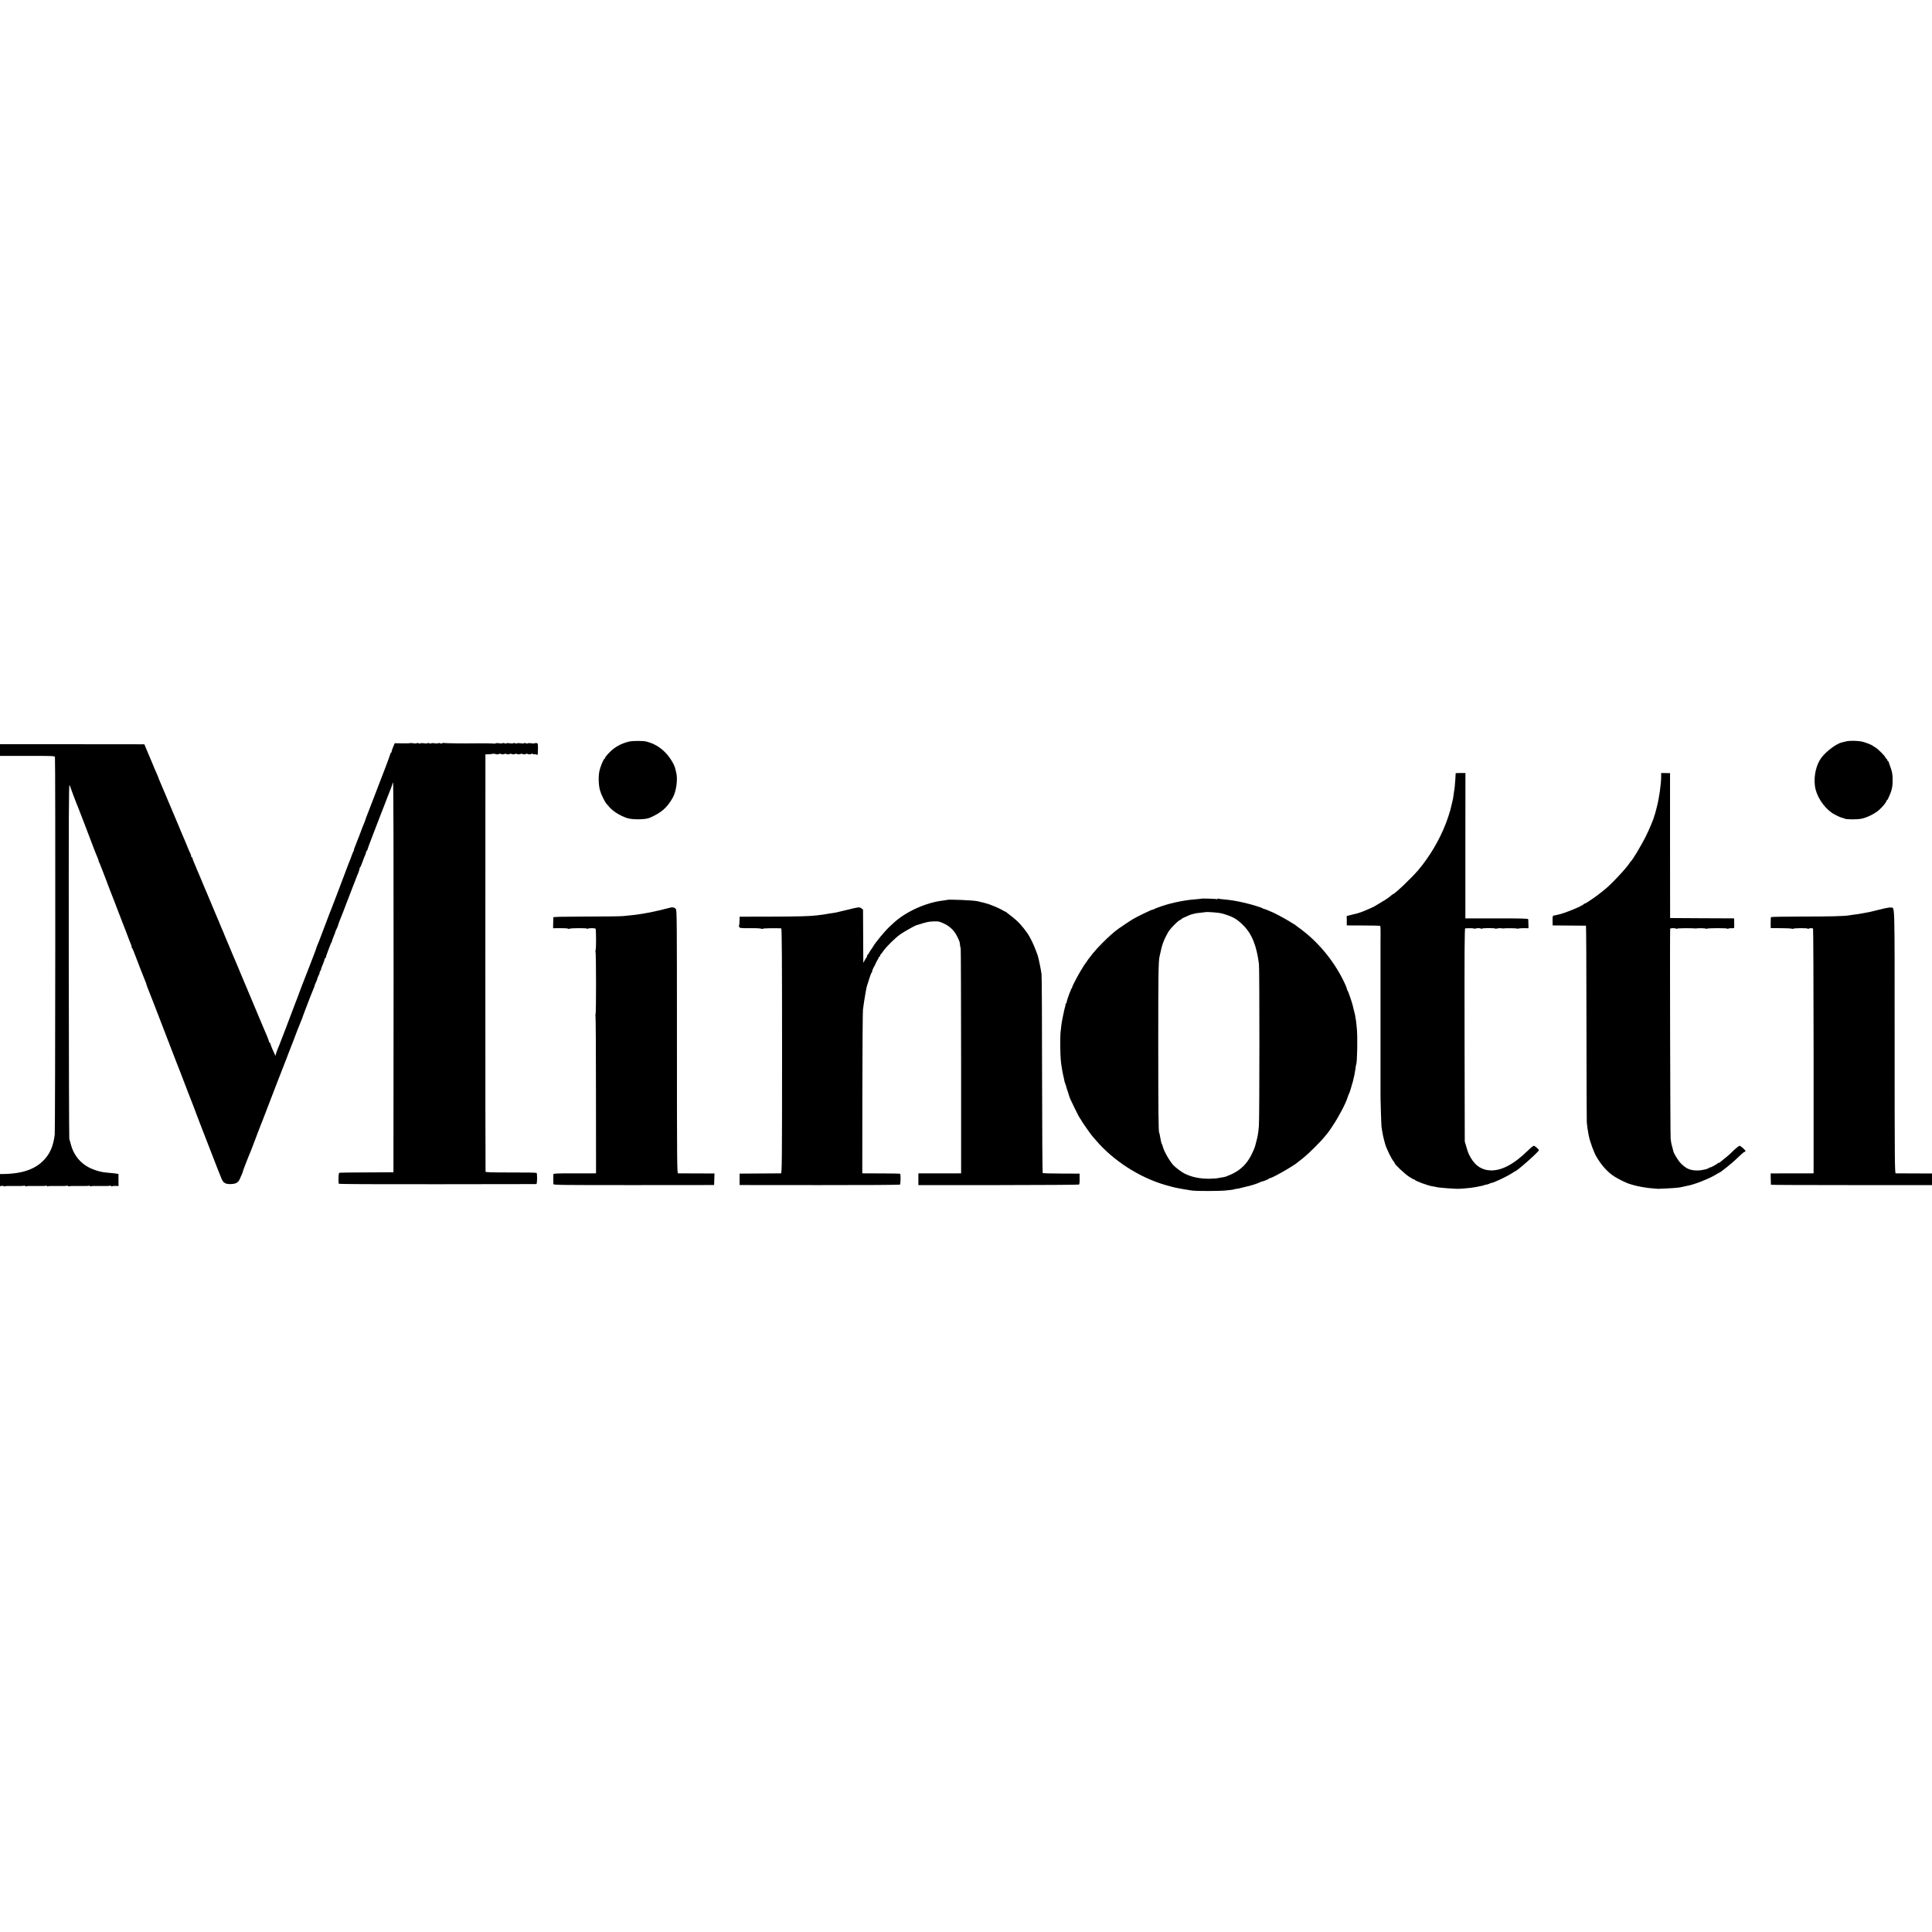
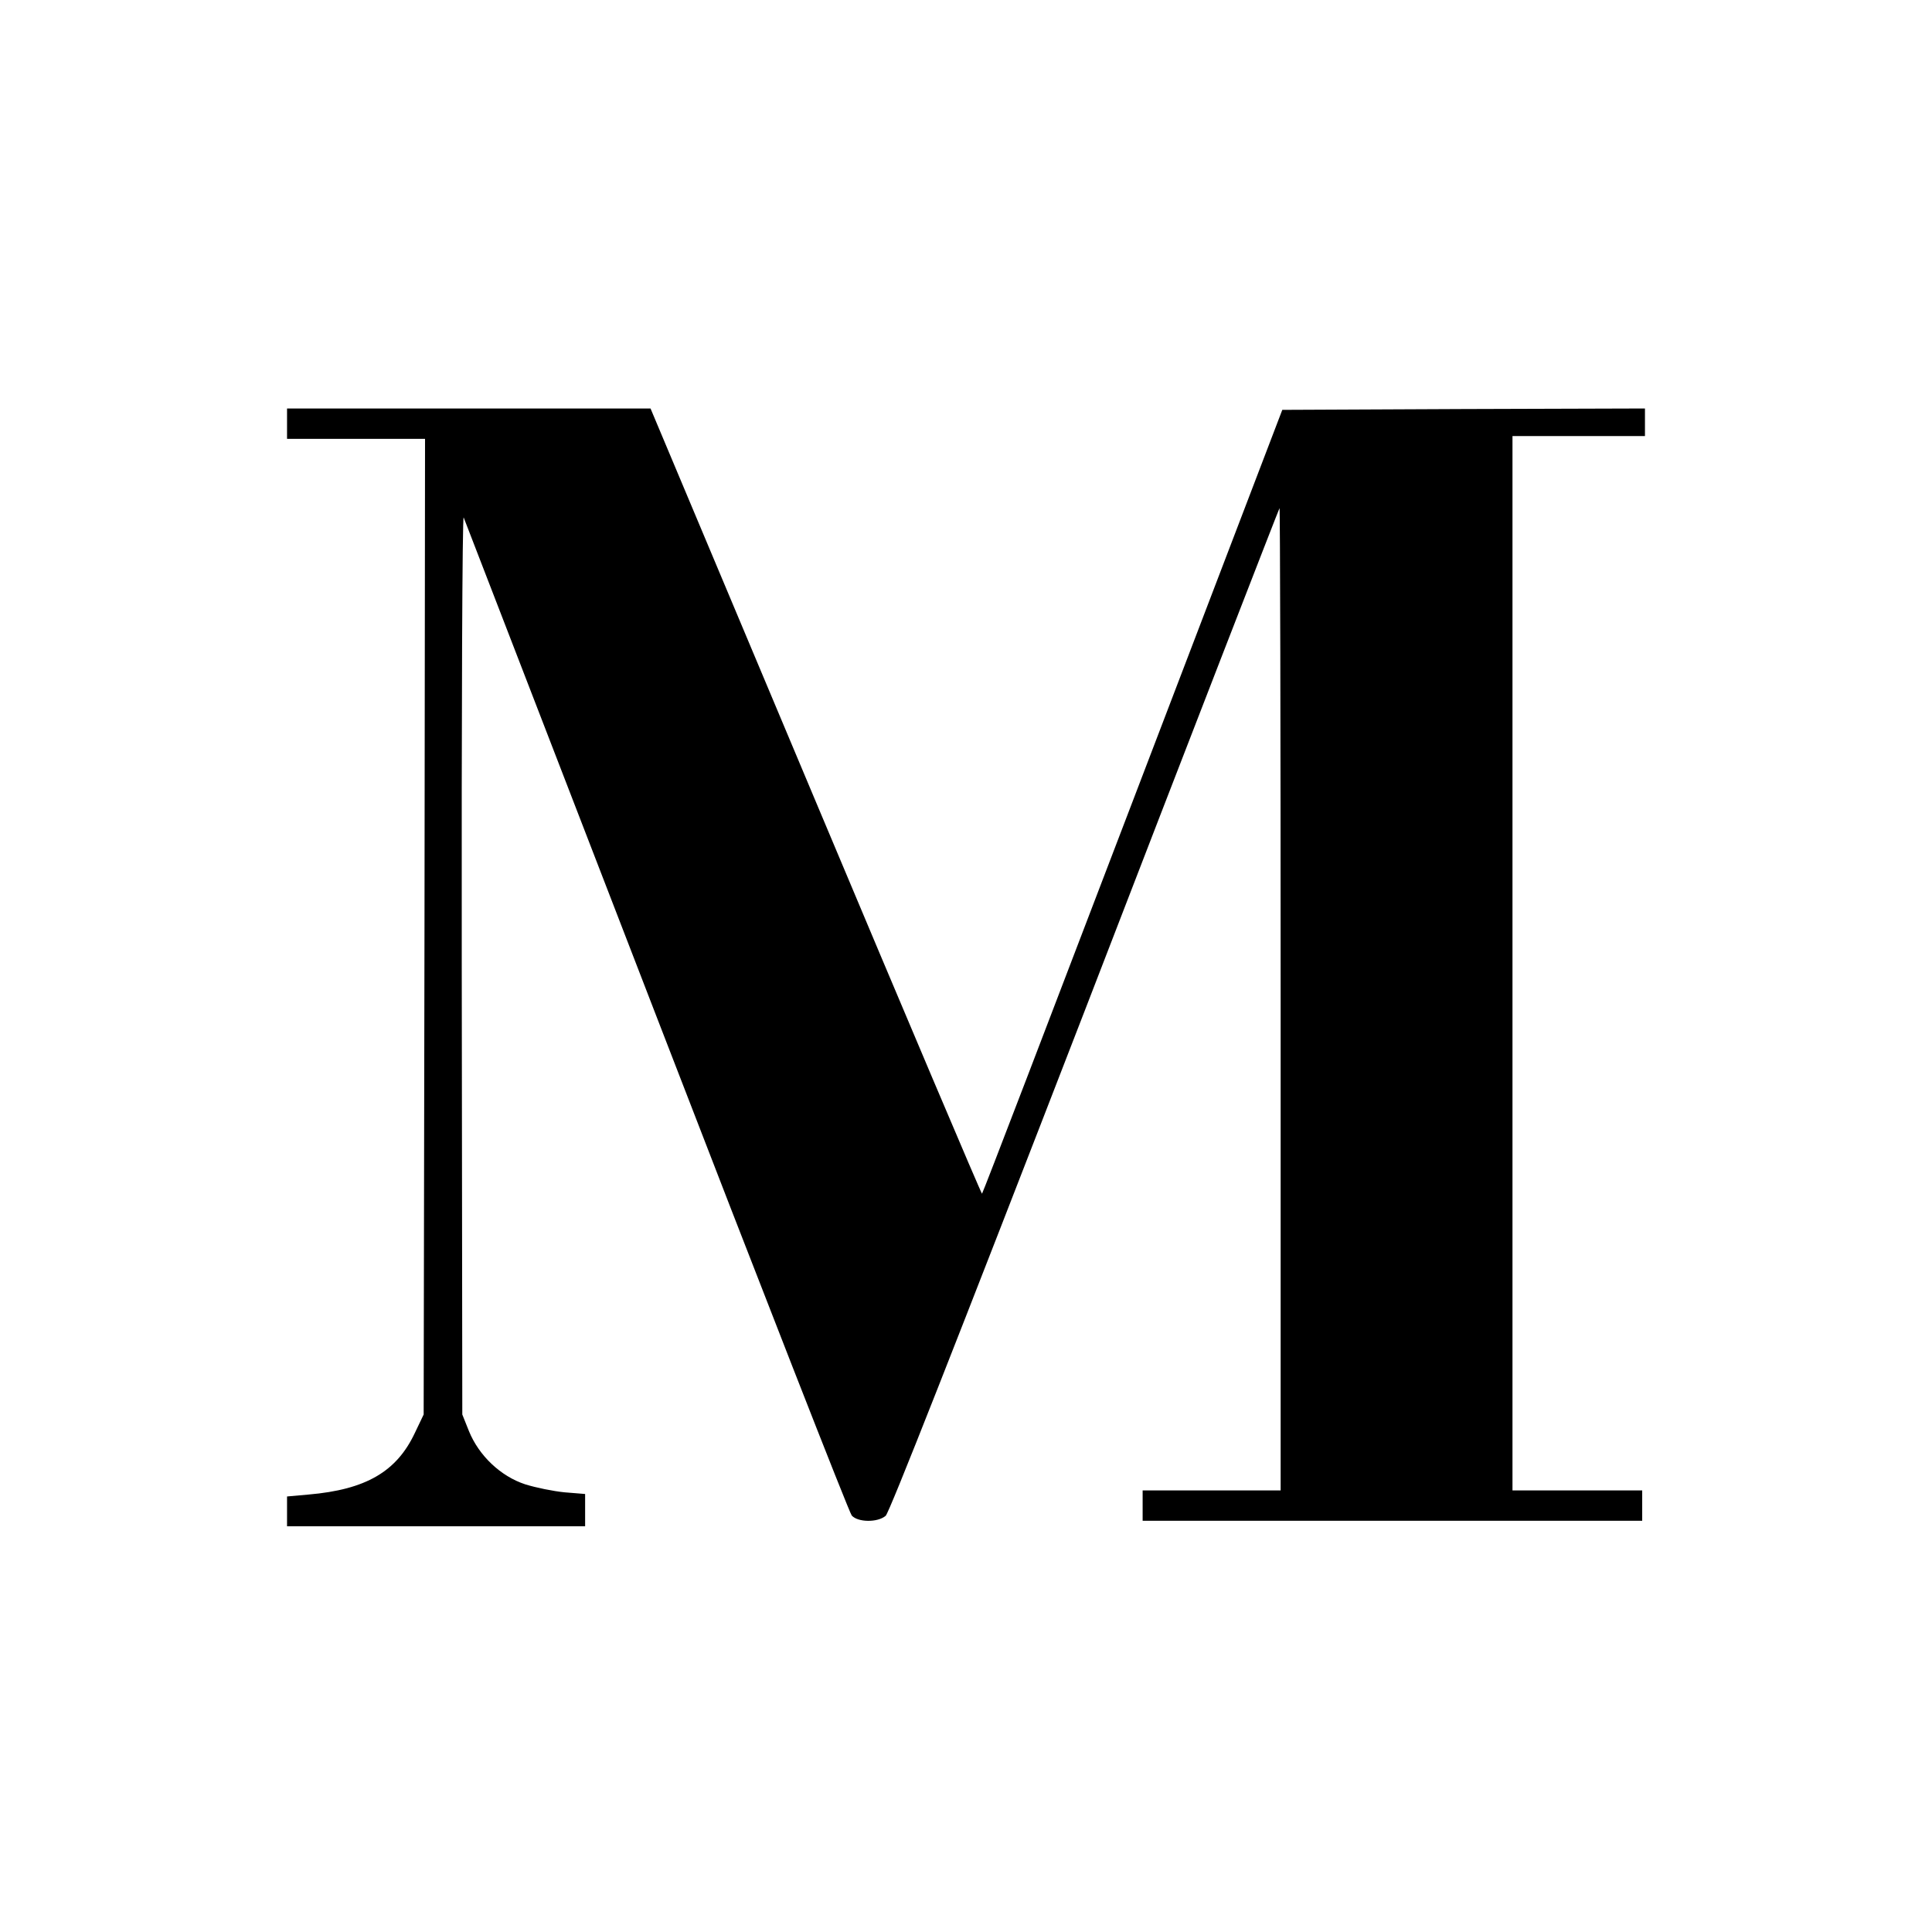
- <svg xmlns="http://www.w3.org/2000/svg" version="1.0" width="2880pt" height="2880pt" viewBox="0 0 2880 2880" preserveAspectRatio="xMidYMid meet">
-   <g transform="translate(0,2880) scale(0.1,-0.1)" fill="#000000" stroke="none">
-     <path d="M9380 17746 c-133 -32 -227 -87 -317 -185 -24 -25 -43 -52 -43 -58 0 -7 -3 -13 -8 -13 -14 0 -62 -117 -77 -184 -17 -83 -13 -212 10 -291 17 -61 74 -176 100 -201 7 -8 22 -24 32 -37 54 -67 163 -136 271 -172 80 -26 274 -24 337 4 174 76 261 152 344 301 52 92 77 275 51 375 -6 22 -13 49 -15 60 -14 62 -84 175 -150 240 -82 83 -172 134 -285 162 -46 11 -201 11 -250 -1z" />
-     <path d="M27520 17748 c-19 -4 -46 -11 -60 -14 -80 -17 -227 -125 -305 -224 -79 -100 -121 -276 -100 -427 19 -143 118 -302 248 -397 38 -28 135 -74 165 -79 9 -1 22 -6 29 -10 23 -14 188 -15 253 -1 82 17 190 70 256 126 52 44 114 119 114 138 0 5 3 10 8 10 4 0 15 17 24 38 50 110 62 160 61 272 0 78 -7 114 -34 189 -12 31 -23 64 -26 74 -3 9 -9 17 -14 17 -5 0 -9 7 -9 15 0 8 -4 15 -9 15 -5 0 -12 8 -15 18 -8 25 -118 134 -153 152 -15 8 -30 17 -33 21 -12 13 -106 51 -159 63 -65 15 -189 18 -241 4z" />
-     <path d="M6116 17722 c-3 -2 -56 -4 -118 -3 l-114 2 -24 -57 c-13 -32 -23 -63 -23 -71 0 -7 -4 -13 -8 -13 -3 0 -9 -10 -12 -22 -2 -13 -38 -111 -79 -218 -41 -107 -119 -310 -173 -450 -53 -140 -102 -266 -108 -280 -5 -14 -11 -31 -13 -38 -1 -8 -9 -28 -17 -45 -8 -18 -38 -93 -65 -168 -28 -75 -60 -157 -71 -182 -11 -26 -18 -47 -14 -47 3 0 1 -6 -4 -12 -5 -7 -17 -35 -27 -63 -10 -27 -22 -59 -26 -70 -5 -11 -20 -49 -34 -85 -50 -136 -237 -626 -245 -645 -10 -21 -29 -73 -136 -355 -36 -96 -70 -184 -76 -195 -6 -12 -11 -27 -13 -35 -2 -8 -9 -28 -15 -45 -7 -16 -37 -95 -67 -175 -30 -80 -59 -154 -64 -165 -10 -21 -129 -333 -134 -350 -5 -15 -17 -48 -27 -70 -5 -11 -19 -49 -32 -85 -30 -81 -204 -538 -216 -565 -26 -58 -51 -130 -52 -144 0 -18 0 -19 -46 84 -14 33 -28 69 -30 80 -2 11 -8 21 -13 23 -6 2 -10 9 -10 16 0 12 -55 147 -85 211 -8 17 -55 129 -105 250 -50 121 -97 234 -105 250 -7 17 -54 129 -105 250 -51 121 -99 236 -107 255 -9 19 -21 49 -28 65 -8 17 -37 86 -65 155 -28 69 -57 136 -63 150 -5 14 -11 27 -12 30 0 3 -11 27 -23 54 -12 27 -22 50 -22 52 0 2 -9 23 -19 47 -10 23 -35 80 -54 127 -58 140 -118 283 -132 315 -8 17 -30 71 -51 120 -20 50 -45 109 -55 132 -18 40 -40 92 -44 103 -4 13 -20 50 -41 98 -13 29 -24 59 -24 67 0 8 -4 15 -10 15 -5 0 -10 8 -10 18 0 9 -7 31 -16 47 -9 17 -26 57 -39 90 -13 33 -34 85 -48 115 -14 31 -35 80 -47 110 -12 30 -28 69 -35 85 -13 29 -71 166 -175 415 -29 69 -65 155 -81 191 -36 84 -52 122 -54 134 -2 6 -14 35 -28 65 -14 30 -37 84 -51 120 -15 36 -32 76 -38 90 -14 32 -22 51 -57 135 l-29 70 -1076 1 -1076 0 0 -87 0 -87 407 0 c365 1 407 -1 412 -15 9 -24 5 -5561 -3 -5628 -18 -145 -54 -246 -121 -334 -132 -173 -341 -254 -658 -256 l-37 0 0 -91 0 -90 25 4 c14 3 28 1 31 -4 3 -4 10 -6 15 -2 6 3 34 6 62 5 145 -2 218 -1 227 4 5 3 11 1 15 -5 4 -6 11 -8 16 -4 6 3 34 6 62 5 145 -2 229 -1 237 4 6 4 10 1 10 -5 0 -6 5 -8 11 -5 6 4 34 7 62 6 145 -2 218 -1 227 4 5 3 11 1 15 -5 4 -6 11 -8 16 -4 6 3 34 6 62 5 145 -2 229 -1 237 4 6 4 10 1 10 -5 0 -6 5 -8 11 -5 6 4 34 7 62 6 145 -2 218 -1 227 4 5 3 11 1 15 -5 4 -6 11 -7 17 -4 6 4 30 6 53 6 l42 -2 -1 90 0 90 -31 5 c-16 3 -57 7 -90 10 -109 9 -149 16 -230 44 -186 63 -310 196 -360 386 -9 33 -19 69 -22 80 -3 11 -7 1205 -8 2654 -1 2201 0 2631 12 2615 7 -10 13 -22 13 -27 0 -8 86 -237 110 -292 12 -27 182 -472 232 -605 22 -58 48 -124 59 -147 10 -24 19 -47 19 -53 0 -6 4 -18 10 -28 5 -9 27 -64 49 -122 22 -58 46 -118 52 -135 7 -16 13 -32 13 -35 1 -3 7 -18 13 -35 6 -16 28 -73 48 -125 20 -52 43 -111 51 -130 24 -61 37 -95 40 -105 2 -5 37 -98 79 -205 42 -107 78 -199 79 -205 2 -5 8 -21 13 -35 36 -86 52 -130 45 -130 -4 0 -2 -4 4 -8 5 -4 18 -29 28 -57 39 -104 158 -411 172 -442 8 -17 14 -35 14 -39 0 -5 15 -47 34 -94 19 -47 46 -115 60 -152 50 -130 74 -194 119 -308 25 -63 59 -153 77 -200 18 -47 51 -134 75 -195 24 -60 62 -159 85 -220 23 -60 46 -119 51 -130 4 -11 26 -67 48 -125 22 -58 45 -118 52 -135 7 -16 13 -34 15 -40 1 -5 18 -48 37 -95 39 -98 91 -233 92 -240 0 -3 27 -72 59 -155 76 -194 132 -338 196 -505 28 -74 56 -144 60 -155 5 -11 23 -56 40 -100 34 -90 45 -106 79 -124 33 -18 129 -15 166 5 17 9 38 32 47 53 37 82 48 109 48 117 0 9 83 224 120 309 10 24 84 218 86 225 0 3 4 14 9 25 4 11 17 43 27 70 10 28 22 59 27 70 5 11 16 40 26 65 10 25 21 54 25 65 5 11 27 70 50 130 67 176 228 593 263 680 17 44 32 82 33 85 0 3 6 19 13 35 7 17 26 64 41 105 15 41 34 89 41 105 7 17 13 32 13 35 3 11 61 160 86 220 15 36 27 67 28 70 0 3 6 19 12 35 6 17 20 53 30 80 35 94 111 290 126 322 8 17 14 35 14 40 0 5 9 28 20 51 11 22 20 46 20 52 0 6 9 29 20 50 11 22 18 40 14 40 -3 0 1 11 10 25 9 14 14 25 12 25 -3 0 8 31 24 69 17 39 30 77 30 85 0 9 5 16 12 16 6 0 9 2 6 6 -3 3 10 44 29 92 19 48 36 92 37 97 1 6 6 17 11 25 5 8 10 17 10 20 2 13 29 87 38 105 6 11 12 28 14 38 2 10 9 28 15 40 7 12 13 24 14 27 0 3 4 13 8 22 4 9 9 22 10 30 2 7 8 24 13 38 19 43 105 265 107 275 2 6 8 21 14 35 5 14 38 97 71 185 34 88 64 167 68 175 3 8 7 17 7 20 1 3 4 10 7 15 9 15 33 89 30 94 -2 2 1 7 6 10 5 3 22 42 38 86 15 44 31 85 35 90 4 6 11 25 15 43 3 17 10 32 14 32 4 0 8 6 8 13 0 6 35 102 78 212 42 110 97 252 121 315 25 63 48 124 53 135 5 11 15 36 21 55 7 19 19 49 25 65 38 91 75 192 75 202 0 6 4 14 9 18 6 3 9 -1117 8 -2902 l-2 -2908 -398 -2 c-218 0 -403 -3 -410 -6 -10 -4 -15 -98 -8 -162 1 -7 496 -9 1469 -8 807 1 1472 2 1477 2 14 1 16 159 3 167 -6 4 -178 7 -384 6 -273 0 -374 3 -376 11 -2 7 -3 1409 -3 3117 l1 3105 45 1 c24 1 46 3 49 4 14 5 51 6 55 0 5 -8 48 -6 62 3 7 4 14 4 17 -1 5 -9 47 -9 63 1 7 4 14 4 17 -1 5 -9 47 -9 63 1 7 4 14 4 17 -1 5 -9 47 -9 63 1 7 4 14 4 17 -1 5 -9 47 -9 63 1 7 4 14 4 17 -1 5 -9 47 -9 63 1 7 4 14 4 17 -1 5 -9 47 -9 63 1 7 4 14 3 18 -2 3 -6 12 -8 20 -5 7 3 22 1 33 -5 19 -10 20 -7 21 78 1 79 0 89 -18 94 -10 2 -24 1 -31 -3 -6 -4 -29 -4 -50 0 -21 4 -44 4 -51 -1 -7 -4 -20 -4 -29 1 -9 5 -22 5 -29 1 -7 -5 -30 -5 -51 -1 -21 4 -44 4 -51 -1 -7 -4 -20 -4 -29 1 -9 5 -22 5 -29 1 -7 -5 -30 -5 -51 -1 -21 4 -44 4 -51 -1 -7 -4 -20 -4 -29 1 -9 5 -22 5 -29 1 -7 -5 -30 -5 -51 -1 -21 4 -44 4 -51 -1 -7 -4 -16 -6 -19 -4 -5 3 -198 6 -290 4 -164 -3 -461 1 -470 6 -3 2 -12 0 -20 -5 -8 -5 -21 -5 -30 0 -9 5 -22 5 -29 1 -7 -5 -30 -5 -51 -1 -21 4 -44 4 -51 -1 -7 -4 -20 -4 -29 1 -9 5 -22 5 -29 1 -7 -5 -30 -5 -51 -1 -21 4 -44 4 -51 -1 -7 -4 -20 -4 -29 1 -9 5 -22 5 -29 1 -7 -5 -30 -5 -51 -1 -22 4 -42 5 -44 2z" />
-     <path d="M21699 17272 c0 -4 -2 -40 -4 -81 -5 -83 -12 -154 -20 -191 -2 -14 -6 -44 -9 -65 -2 -22 -9 -60 -16 -85 -7 -25 -14 -56 -17 -70 -8 -46 -45 -164 -80 -255 -94 -245 -242 -495 -411 -695 -96 -113 -339 -346 -376 -359 -6 -2 -16 -9 -22 -15 -33 -30 -85 -66 -158 -108 -44 -26 -85 -51 -91 -55 -8 -7 -79 -39 -160 -73 -40 -16 -80 -30 -100 -35 -11 -2 -51 -12 -90 -22 l-70 -18 1 -70 0 -70 247 -1 c136 0 249 -3 252 -6 3 -3 6 -55 5 -114 0 -60 -1 -118 -1 -129 0 -11 0 -85 0 -165 0 -80 0 -152 0 -160 0 -8 0 -80 0 -160 0 -80 0 -152 0 -160 0 -8 0 -80 0 -160 0 -80 0 -152 0 -160 0 -8 0 -80 0 -160 0 -80 0 -152 0 -160 0 -8 0 -80 0 -160 0 -80 0 -152 0 -160 0 -8 0 -80 0 -160 0 -80 0 -152 0 -160 0 -34 0 -306 0 -315 -2 -52 11 -496 15 -515 2 -14 7 -41 10 -60 10 -61 17 -94 28 -135 6 -22 12 -44 14 -50 13 -59 93 -226 127 -266 10 -11 17 -23 17 -28 0 -18 149 -159 212 -200 36 -24 69 -43 73 -42 4 2 11 -1 14 -6 14 -20 205 -90 270 -98 18 -2 41 -7 51 -10 31 -10 296 -30 345 -26 6 0 39 3 75 5 69 5 129 13 170 21 14 3 39 8 55 11 43 8 60 12 63 14 2 3 2 3 52 14 19 5 41 13 48 18 6 6 12 8 12 5 0 -15 233 94 304 141 26 18 49 32 52 32 25 0 354 292 354 314 0 13 -61 66 -75 66 -9 0 -44 -27 -78 -61 -217 -213 -397 -310 -566 -306 -125 3 -224 65 -293 183 -37 64 -46 84 -71 174 l-22 75 -3 1588 c-2 1281 0 1587 10 1588 60 4 128 3 128 -3 0 -4 12 -3 28 1 31 8 64 7 81 -3 6 -4 11 -4 11 1 0 4 45 8 100 8 55 0 100 -3 100 -7 0 -4 12 -3 28 1 25 6 52 7 77 1 6 -1 12 -1 15 0 14 5 200 4 200 -2 0 -4 12 -3 28 1 15 3 54 6 87 5 l60 -1 -1 61 c-1 34 -2 67 -3 74 -1 9 -102 12 -469 12 l-468 0 0 1083 1 1084 -72 0 c-40 1 -73 -2 -74 -5z" />
-     <path d="M24763 17231 c0 -117 -30 -328 -65 -461 -11 -41 -21 -82 -23 -90 -2 -8 -4 -15 -5 -15 -1 0 -3 -7 -5 -15 -12 -53 -75 -205 -135 -325 -58 -118 -196 -348 -219 -365 -4 -3 -14 -17 -24 -32 -47 -75 -282 -324 -368 -390 -17 -13 -39 -30 -49 -39 -10 -8 -31 -24 -45 -35 -15 -10 -32 -23 -39 -29 -6 -5 -31 -23 -56 -39 -25 -16 -57 -37 -72 -48 -15 -10 -31 -18 -37 -18 -5 0 -11 -4 -13 -8 -9 -23 -290 -139 -383 -157 -22 -5 -43 -9 -47 -10 -5 -2 -14 -3 -21 -4 -10 -1 -14 -19 -13 -73 l1 -73 245 -2 c135 -1 248 -2 252 -2 3 -1 7 -650 7 -1443 1 -794 3 -1463 5 -1488 5 -53 16 -136 23 -165 2 -11 6 -31 9 -45 13 -70 72 -233 107 -295 74 -130 172 -240 272 -303 58 -37 175 -95 215 -107 3 -1 29 -9 59 -18 70 -22 219 -48 296 -52 33 -2 62 -4 65 -5 3 -1 8 -2 11 -2 4 1 62 3 130 6 136 6 196 12 249 26 19 5 51 12 70 15 94 16 325 107 415 164 22 14 43 25 46 26 19 1 206 151 282 227 49 48 95 88 103 88 8 0 14 5 14 11 0 14 -72 79 -88 79 -12 0 -79 -56 -127 -106 -16 -18 -81 -72 -172 -145 -7 -5 -13 -6 -13 -2 0 4 -4 3 -8 -3 -10 -15 -122 -77 -122 -67 0 4 -4 3 -8 -2 -14 -20 -112 -43 -181 -43 -105 0 -166 26 -244 105 -38 37 -109 153 -113 183 0 3 -6 25 -13 50 -16 56 -20 73 -27 135 -6 50 -13 3111 -7 3130 4 12 73 12 91 1 7 -4 12 -4 12 1 0 7 234 9 265 3 6 -1 15 -1 20 0 26 6 137 4 142 -3 2 -4 9 -4 15 -1 15 10 299 11 305 1 2 -4 12 -3 21 1 9 5 32 7 50 5 17 -1 32 2 33 7 0 6 1 26 1 45 0 19 -1 48 -1 65 l-1 30 -477 2 -477 3 -1 1080 0 1080 -66 1 -66 1 0 -46z" />
-     <path d="M17907 15403 c-2 -1 -36 -5 -77 -8 -77 -6 -128 -12 -170 -20 -14 -3 -41 -7 -60 -10 -19 -3 -62 -12 -95 -20 -33 -8 -69 -17 -80 -20 -45 -10 -211 -68 -219 -76 -6 -5 -17 -9 -26 -9 -13 0 -240 -109 -295 -143 -32 -19 -177 -115 -212 -141 -70 -51 -142 -115 -238 -211 -115 -115 -185 -201 -275 -335 -65 -97 -180 -312 -180 -336 0 -8 -5 -14 -12 -14 -6 0 -8 -3 -5 -7 4 -3 3 -11 -2 -17 -7 -9 -51 -131 -57 -158 -1 -5 -3 -11 -4 -15 -1 -5 -2 -11 -1 -15 0 -5 -4 -8 -11 -8 -6 0 -9 -3 -6 -6 4 -3 2 -20 -3 -37 -6 -18 -12 -43 -15 -57 -3 -13 -12 -56 -20 -95 -8 -38 -18 -90 -21 -115 -2 -25 -8 -71 -12 -104 -5 -32 -7 -135 -6 -230 3 -157 7 -219 21 -301 3 -16 7 -41 9 -55 2 -14 9 -47 15 -75 7 -27 14 -59 15 -70 2 -11 8 -33 15 -50 6 -16 12 -32 12 -35 1 -9 6 -25 23 -75 21 -63 26 -79 26 -82 -1 -13 146 -314 158 -323 3 -3 15 -21 25 -40 20 -35 137 -201 159 -226 7 -7 30 -34 52 -60 257 -303 648 -556 1035 -668 95 -27 138 -38 160 -42 8 -2 51 -10 96 -18 45 -8 108 -18 140 -23 79 -10 421 -9 509 1 39 5 79 9 91 10 11 1 24 5 30 7 5 3 22 6 37 7 16 1 52 9 80 17 29 8 63 16 77 19 49 9 157 44 188 60 17 9 34 16 37 15 14 -2 105 36 105 45 0 5 3 7 6 3 14 -13 355 180 420 238 6 6 45 36 86 68 71 56 251 234 313 311 17 20 37 45 45 55 8 10 20 25 25 33 6 8 28 42 50 74 90 134 197 337 225 429 7 22 15 45 19 50 3 6 6 12 7 15 0 3 3 12 7 20 5 12 21 66 33 113 1 4 2 8 4 10 1 1 3 9 5 17 2 8 10 44 19 80 8 36 18 90 22 120 3 30 8 58 10 61 16 28 23 411 10 539 -4 41 -9 89 -11 105 -2 17 -4 30 -5 30 -1 0 -3 14 -5 30 -1 17 -8 50 -15 75 -7 25 -14 53 -16 62 -2 10 -6 26 -8 36 -12 51 -70 219 -80 231 -6 8 -9 15 -8 15 6 2 -25 75 -61 146 -150 299 -385 576 -647 765 -30 21 -57 42 -60 45 -3 4 -12 10 -20 13 -8 4 -46 27 -85 52 -58 36 -228 126 -245 130 -3 0 -27 11 -54 23 -27 12 -54 22 -60 22 -7 0 -16 4 -21 8 -16 14 -176 62 -290 88 -113 26 -198 39 -313 49 -30 3 -58 7 -63 10 -5 4 -9 1 -9 -5 0 -6 -5 -8 -11 -4 -10 6 -227 13 -232 7z m223 -207 c70 -7 82 -10 158 -35 101 -33 162 -71 243 -152 131 -131 200 -302 236 -579 9 -75 9 -2314 -1 -2415 -10 -113 -18 -158 -38 -230 -6 -22 -13 -48 -15 -58 -2 -10 -13 -42 -25 -70 -88 -207 -197 -314 -403 -392 -24 -9 -39 -13 -85 -19 -19 -3 -35 -5 -35 -6 0 -4 -67 -10 -135 -11 -143 -2 -268 24 -376 79 -44 22 -138 94 -167 127 -59 68 -137 207 -153 272 -4 16 -10 33 -14 38 -4 6 -10 24 -13 40 -5 29 -16 84 -22 115 -2 8 -4 15 -5 15 -11 0 -14 324 -14 1300 -1 1031 3 1265 19 1325 2 8 6 26 9 40 26 131 54 209 118 322 33 58 163 188 188 188 6 0 10 4 10 8 0 5 19 16 43 26 23 10 56 25 72 32 17 8 41 16 55 18 14 3 25 5 25 6 0 3 43 10 99 15 33 3 61 7 62 8 4 4 101 0 164 -7z" />
-     <path d="M14118 15385 c-2 -1 -28 -6 -59 -9 -257 -30 -561 -168 -740 -336 -8 -8 -29 -27 -45 -41 -75 -67 -220 -241 -264 -317 -8 -15 -19 -31 -25 -37 -5 -7 -19 -28 -30 -48 -11 -20 -23 -37 -28 -37 -4 0 -6 -4 -2 -9 3 -5 -1 -15 -8 -23 -7 -7 -20 -29 -30 -48 -9 -19 -17 -33 -18 -30 0 3 -2 182 -2 398 l-2 393 -24 18 c-29 22 -40 21 -201 -19 -63 -16 -131 -32 -150 -36 -19 -4 -37 -8 -40 -9 -3 -1 -30 -5 -60 -9 -30 -5 -64 -10 -75 -12 -11 -3 -40 -7 -65 -10 -25 -3 -56 -7 -70 -9 -97 -13 -286 -18 -690 -19 l-465 -1 -1 -63 c0 -34 -4 -65 -7 -68 -4 -4 -2 -14 3 -24 8 -15 27 -17 162 -16 84 1 159 -3 166 -8 7 -5 17 -5 25 0 9 7 196 10 273 5 9 -1 12 -481 12 -1826 0 -1680 -2 -1825 -17 -1826 -9 0 -151 -1 -316 -2 l-300 -2 0 -85 0 -85 1190 -1 c655 -1 1195 3 1201 7 8 7 12 121 5 161 0 3 -115 6 -253 6 -139 0 -267 1 -284 1 l-30 1 1 1188 c1 653 5 1216 9 1252 7 58 30 210 41 265 12 65 16 82 24 105 5 14 20 59 32 100 13 41 27 78 32 81 5 3 8 9 7 13 -3 8 22 69 30 76 3 3 12 21 20 40 7 19 22 47 32 62 10 14 18 31 18 37 0 6 5 11 10 11 6 0 10 6 10 14 0 8 3 16 8 18 4 2 21 23 37 48 42 63 178 197 255 252 54 38 216 129 242 137 4 1 13 3 20 5 141 44 156 48 244 51 63 2 79 -1 145 -32 91 -42 159 -110 202 -202 33 -69 35 -76 39 -128 2 -18 6 -33 9 -33 3 0 5 -756 6 -1680 l0 -1680 -51 -1 c-28 0 -171 0 -318 0 l-268 0 0 -87 0 -88 1193 0 c655 1 1197 4 1202 8 6 3 10 41 9 85 l-1 78 -271 1 c-150 0 -275 4 -279 8 -4 4 -8 661 -9 1459 0 799 -4 1477 -8 1507 -9 69 -45 243 -58 280 -3 8 -14 38 -24 65 -29 83 -92 211 -126 260 -83 116 -141 179 -228 247 -41 32 -80 63 -87 68 -7 6 -14 10 -17 10 -3 0 -27 13 -53 28 -26 15 -75 38 -108 51 -33 13 -69 26 -80 31 -26 10 -110 32 -175 46 -65 14 -440 30 -452 19z" />
-     <path d="M10005 15273 c-11 -2 -46 -11 -78 -19 -32 -8 -67 -17 -78 -20 -10 -2 -27 -6 -36 -8 -174 -41 -312 -63 -528 -82 -44 -4 -295 -7 -557 -7 -331 -1 -478 -4 -479 -11 -1 -6 -2 -45 -3 -87 l-1 -76 105 1 c58 1 110 -3 117 -7 7 -5 18 -5 25 -1 16 10 258 11 258 1 0 -5 5 -5 12 -1 17 11 109 10 116 0 9 -15 10 -299 1 -317 -5 -9 -5 -19 -2 -23 10 -10 11 -917 1 -937 -4 -9 -4 -19 -1 -23 4 -4 7 -533 7 -1176 l1 -1170 -50 -1 c-27 0 -170 0 -317 0 -204 0 -268 -2 -269 -12 -1 -16 -2 -128 0 -148 1 -14 118 -15 1199 -15 l1197 1 3 86 3 86 -263 1 c-145 1 -271 1 -280 1 -15 1 -17 132 -17 1962 0 1801 -1 1962 -16 1979 -18 20 -41 28 -70 23z" />
-     <path d="M28089 15258 c-63 -16 -121 -30 -224 -54 -11 -2 -33 -6 -50 -9 -16 -3 -52 -10 -80 -15 -27 -5 -74 -12 -104 -15 -30 -4 -63 -9 -75 -11 -59 -11 -286 -17 -696 -17 -250 0 -457 -4 -460 -8 -3 -4 -5 -42 -5 -86 l1 -78 150 -1 c83 0 156 -4 162 -8 7 -4 17 -4 24 0 16 10 209 11 215 1 2 -4 9 -5 14 -1 18 11 59 11 66 0 4 -6 7 -829 8 -1828 l0 -1818 -25 -1 c-14 0 -158 0 -320 0 l-295 -1 1 -81 c1 -45 2 -85 3 -88 1 -3 541 -5 1201 -5 l1200 0 0 87 0 86 -262 1 c-145 0 -270 1 -279 1 -14 1 -16 181 -16 1965 0 2135 4 1987 -54 1998 -14 2 -59 -4 -100 -14z" />
+ <svg xmlns="http://www.w3.org/2000/svg" version="1.0" width="700pt" height="700pt" viewBox="0 0 700 700" preserveAspectRatio="xMidYMid meet">
+   <g transform="translate(0,700) scale(0.1,-0.1)" fill="#000000" stroke="none">
+     <path d="M1040 5465 l0 -55 250 0 250 0 -2 -1767 -3 -1768 -32 -67 c-66 -140 -177 -205 -385 -223 l-78 -7 0 -54 0 -54 540 0 540 0 0 59 0 58 -74 6 c-41 4 -105 17 -143 29 -89 29 -168 104 -204 193 l-24 60 -2 1635 c-1 900 2 1626 7 1615 4 -11 319 -825 699 -1809 380 -984 698 -1797 707 -1807 22 -25 94 -26 123 -1 13 11 254 623 722 1832 385 998 703 1817 705 1819 2 2 4 -797 4 -1777 l0 -1782 -250 0 -250 0 0 -55 0 -55 905 0 905 0 0 55 0 55 -235 0 -235 0 0 1910 0 1910 240 0 240 0 0 50 0 50 -657 -2 -657 -3 -542 -1418 c-298 -780 -543 -1420 -546 -1422 -2 -2 -273 637 -602 1420 l-599 1425 -658 0 -659 0 0 -55z" />
  </g>
</svg>
